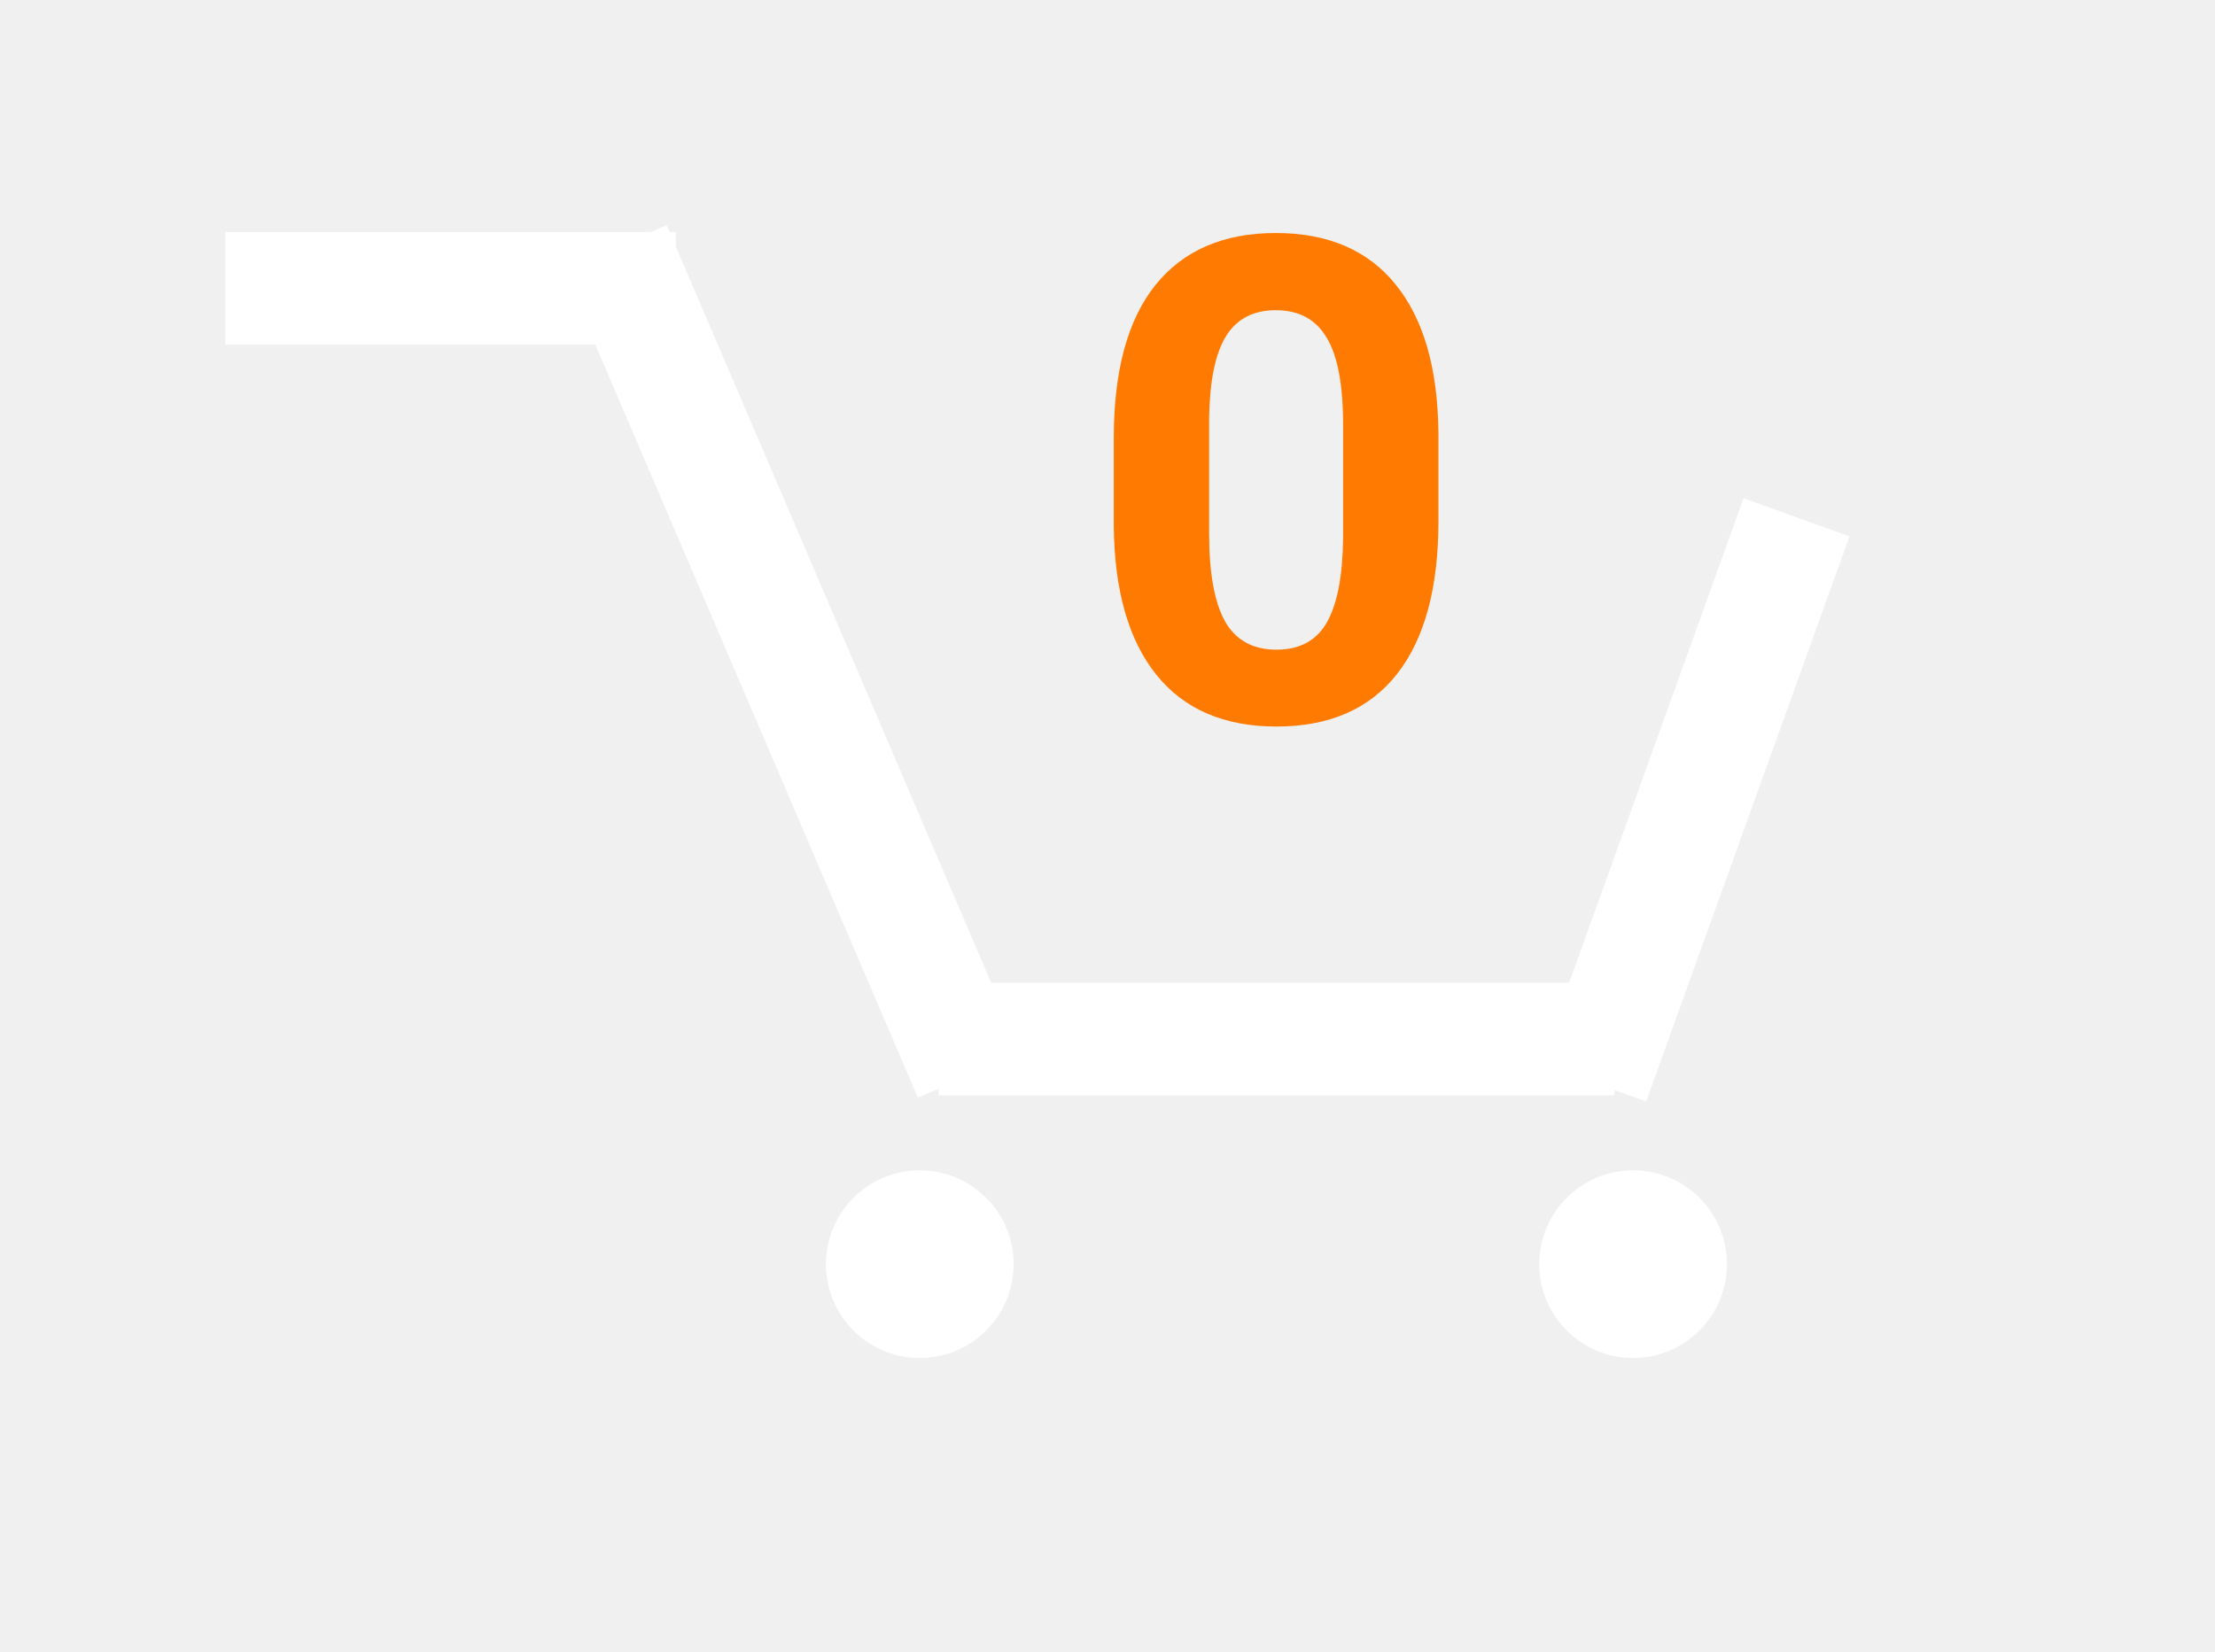
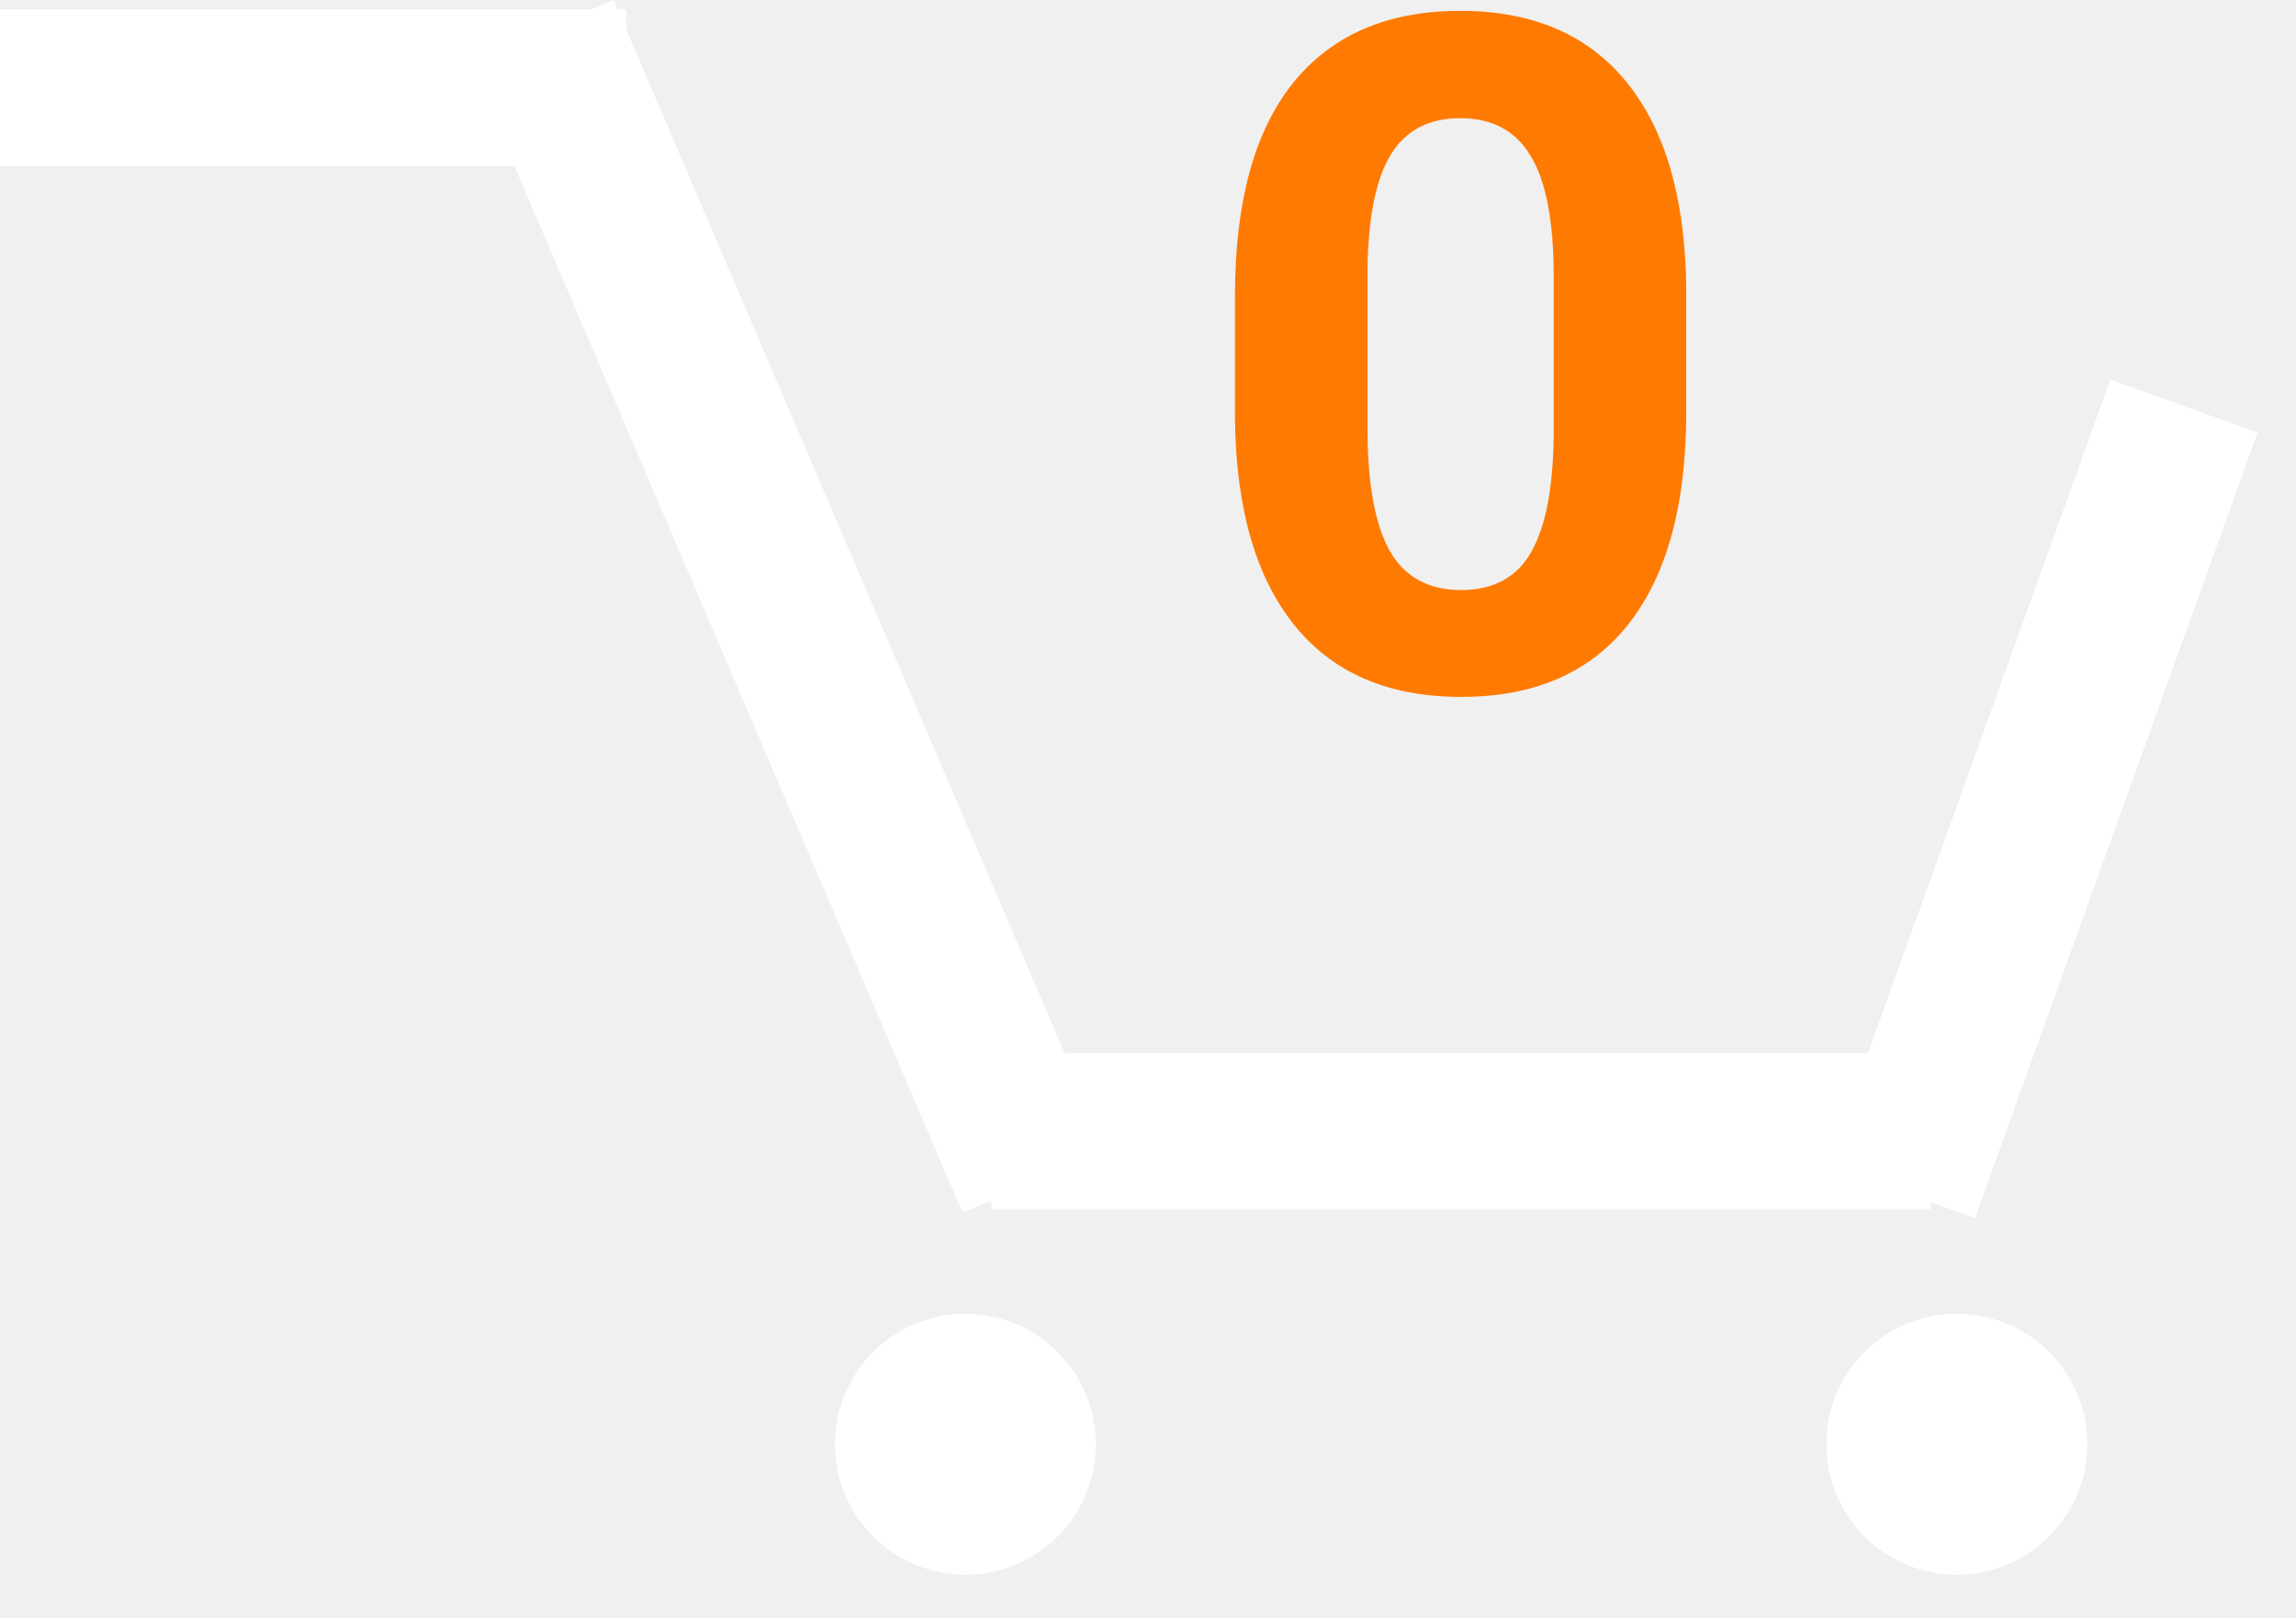
- <svg xmlns="http://www.w3.org/2000/svg" width="59" height="44" viewBox="0 0 59 44" fill="none">
-   <path fill-rule="evenodd" clip-rule="evenodd" d="M15.857 9.181L24.448 29.243L25 29.007V29.181H43V29.041L43.848 29.346L49.264 14.291L46.442 13.275L41.798 26.181H26.4L18 6.566V6.181H17.835L17.758 6L17.335 6.181H6V9.181H15.857ZM27 33.681C27 35.062 25.881 36.181 24.5 36.181C23.119 36.181 22 35.062 22 33.681C22 32.3 23.119 31.181 24.5 31.181C25.881 31.181 27 32.3 27 33.681ZM46 33.681C46 35.062 44.881 36.181 43.5 36.181C42.119 36.181 41 35.062 41 33.681C41 32.3 42.119 31.181 43.5 31.181C44.881 31.181 46 32.3 46 33.681Z" fill="white" />
-   <path d="M38.315 13.89C38.315 15.659 37.949 17.013 37.217 17.951C36.484 18.888 35.412 19.357 34 19.357C32.605 19.357 31.539 18.897 30.801 17.977C30.062 17.057 29.685 15.739 29.667 14.022V11.666C29.667 9.879 30.036 8.523 30.774 7.597C31.519 6.671 32.588 6.208 33.982 6.208C35.377 6.208 36.443 6.668 37.182 7.588C37.92 8.502 38.298 9.818 38.315 11.534V13.89ZM35.775 11.306C35.775 10.245 35.629 9.475 35.336 8.994C35.049 8.508 34.598 8.265 33.982 8.265C33.385 8.265 32.942 8.496 32.655 8.959C32.374 9.416 32.225 10.134 32.207 11.113V14.224C32.207 15.267 32.348 16.043 32.629 16.553C32.916 17.057 33.373 17.309 34 17.309C34.621 17.309 35.069 17.066 35.345 16.579C35.62 16.093 35.764 15.349 35.775 14.347V11.306Z" fill="#FF7A00" />
+ <svg xmlns="http://www.w3.org/2000/svg" width="44" height="31" viewBox="0 0 44 31" fill="none">
+   <path fill-rule="evenodd" clip-rule="evenodd" d="M9.856 3.181L18.448 23.243L19 23.007V23.181H37V23.041L37.848 23.346L43.264 8.291L40.442 7.275L35.798 20.181H20.4L12 0.566V0.181H11.835L11.758 0L11.335 0.181H0V3.181H9.856ZM21 27.681C21 29.062 19.881 30.181 18.5 30.181C17.119 30.181 16 29.062 16 27.681C16 26.3 17.119 25.181 18.5 25.181C19.881 25.181 21 26.3 21 27.681ZM40 27.681C40 29.062 38.881 30.181 37.5 30.181C36.119 30.181 35 29.062 35 27.681C35 26.3 36.119 25.181 37.5 25.181C38.881 25.181 40 26.3 40 27.681Z" fill="white" />
+   <path d="M32.315 7.89C32.315 9.66 31.949 11.013 31.217 11.95C30.484 12.888 29.412 13.357 28 13.357C26.605 13.357 25.539 12.897 24.801 11.977C24.062 11.057 23.685 9.739 23.667 8.022V5.666C23.667 3.879 24.036 2.523 24.774 1.597C25.519 0.671 26.588 0.208 27.982 0.208C29.377 0.208 30.443 0.668 31.182 1.588C31.92 2.502 32.298 3.818 32.315 5.535V7.89ZM29.775 5.306C29.775 4.245 29.629 3.475 29.336 2.994C29.049 2.508 28.598 2.265 27.982 2.265C27.385 2.265 26.942 2.496 26.655 2.959C26.374 3.416 26.225 4.134 26.207 5.113V8.224C26.207 9.267 26.348 10.043 26.629 10.553C26.916 11.057 27.373 11.309 28 11.309C28.621 11.309 29.069 11.066 29.345 10.579C29.62 10.093 29.764 9.349 29.775 8.347V5.306Z" fill="#FF7A00" />
</svg>
